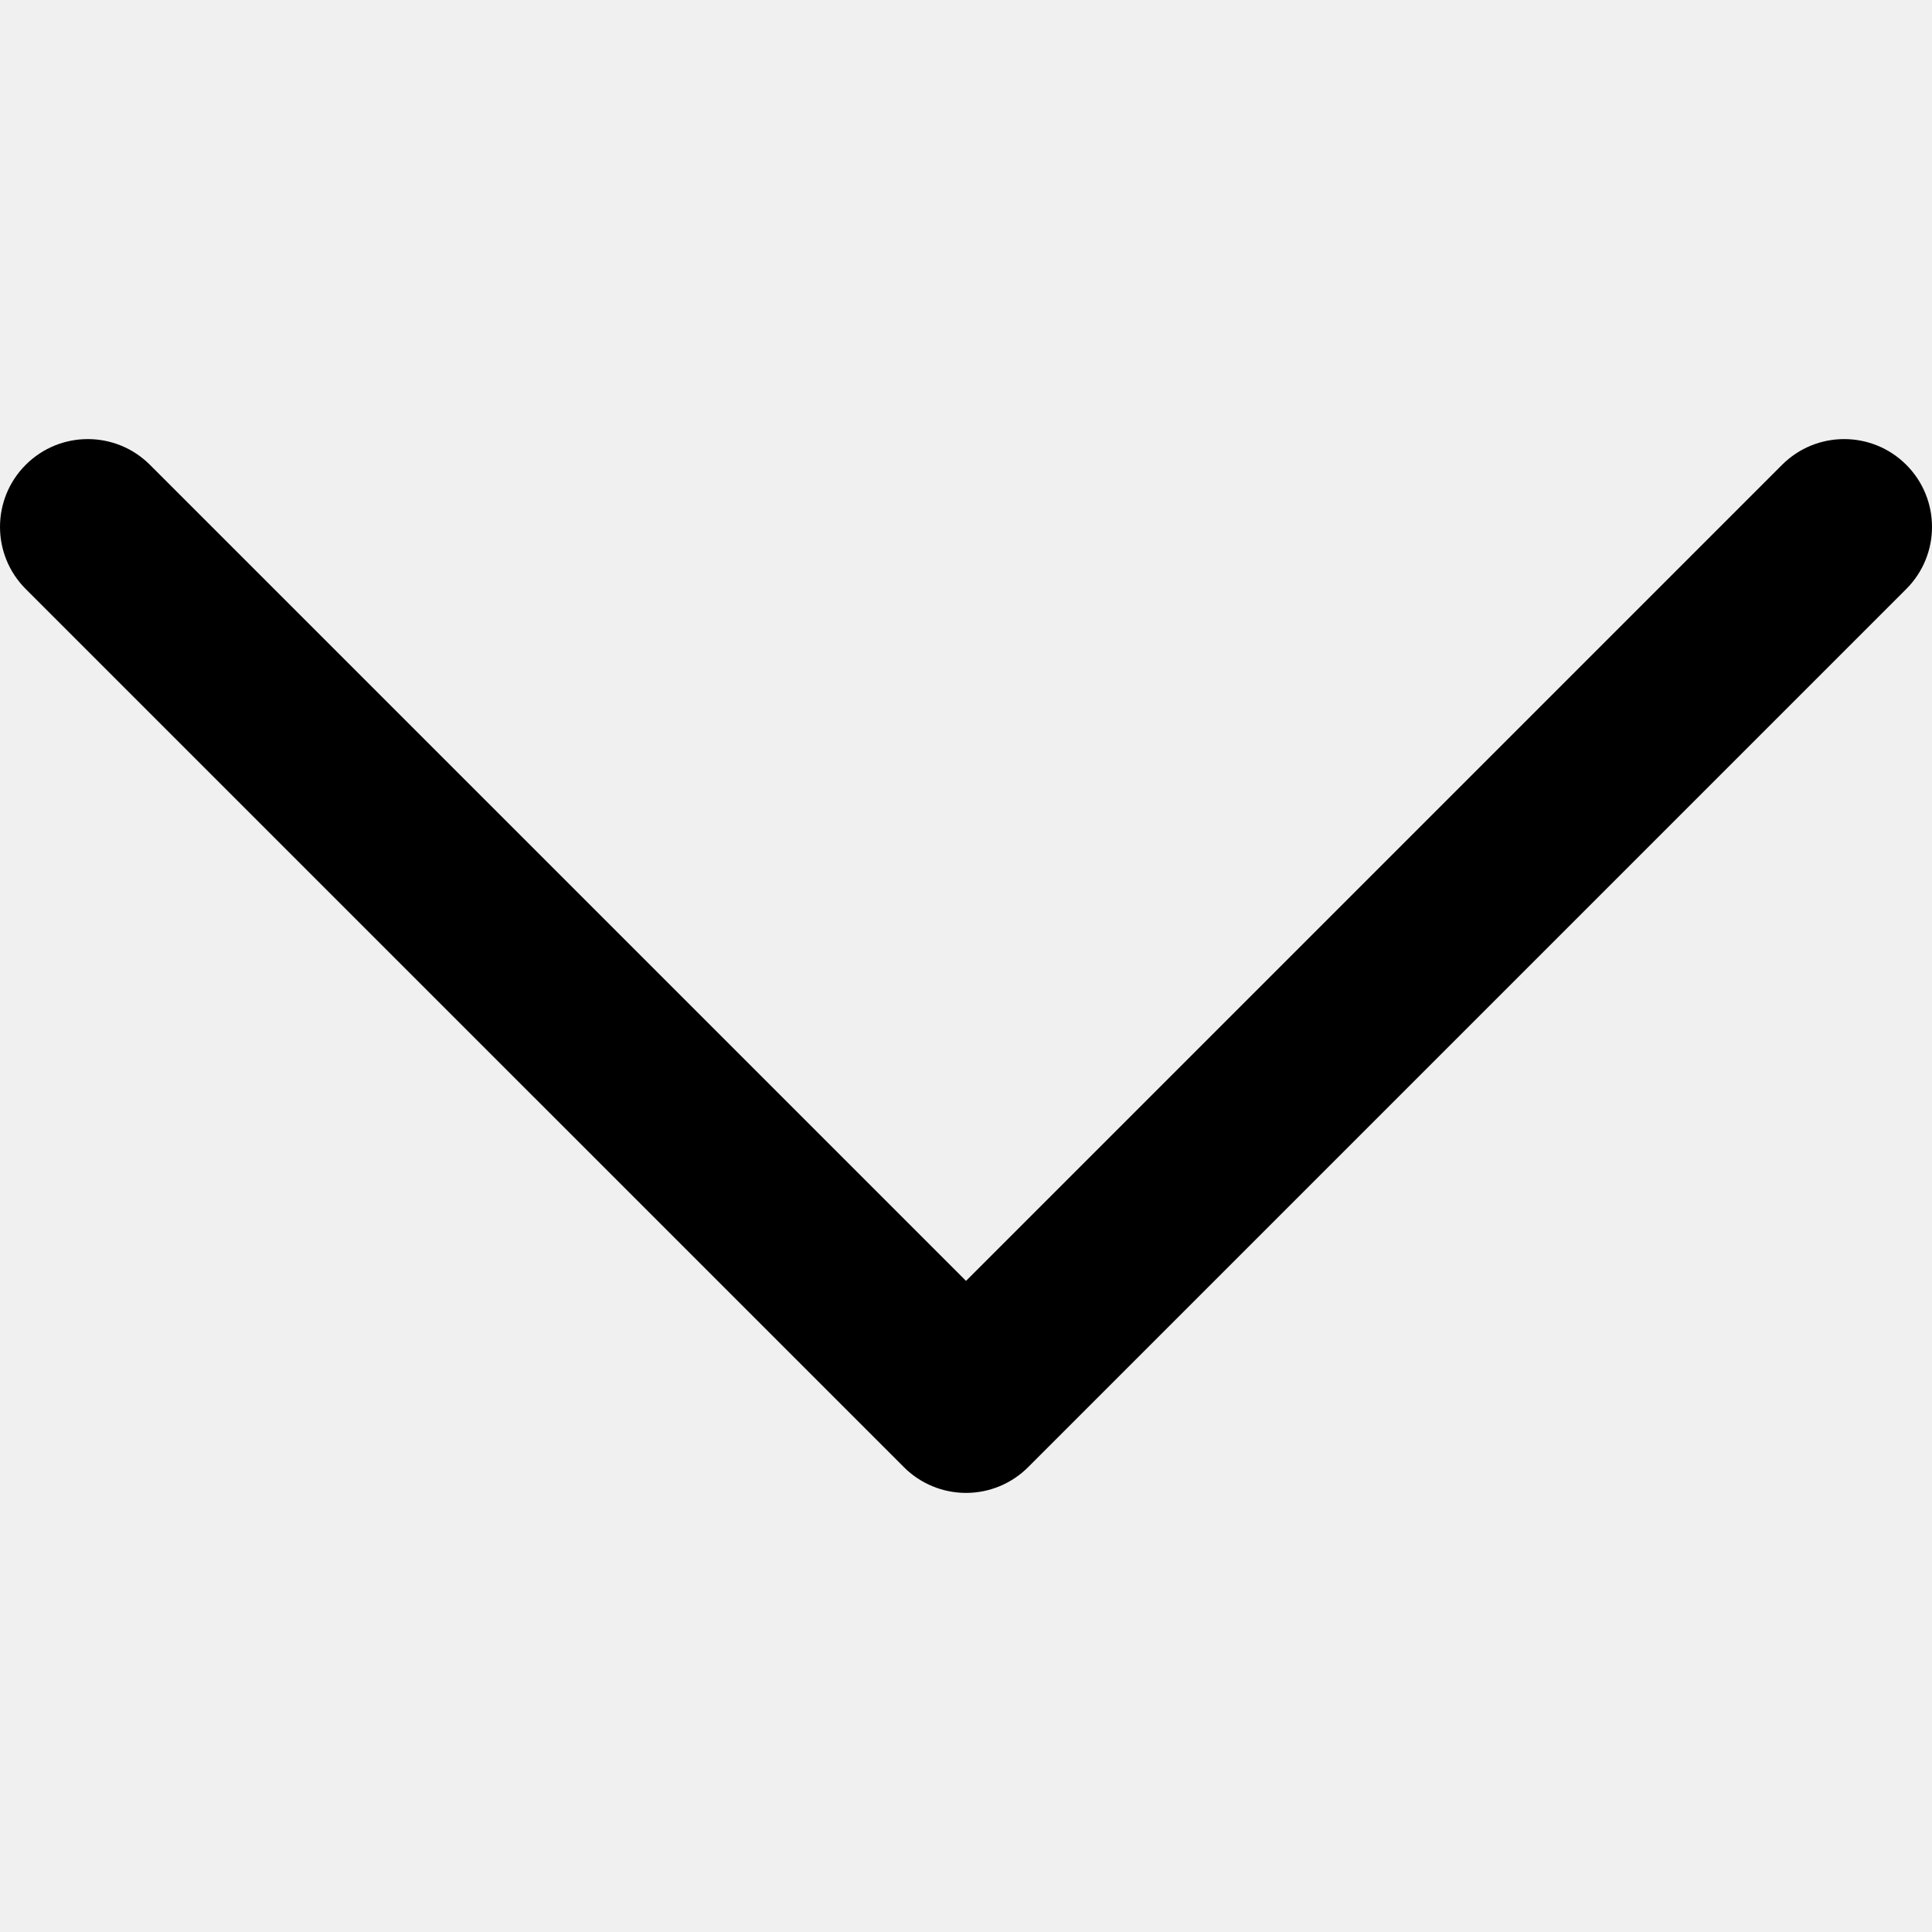
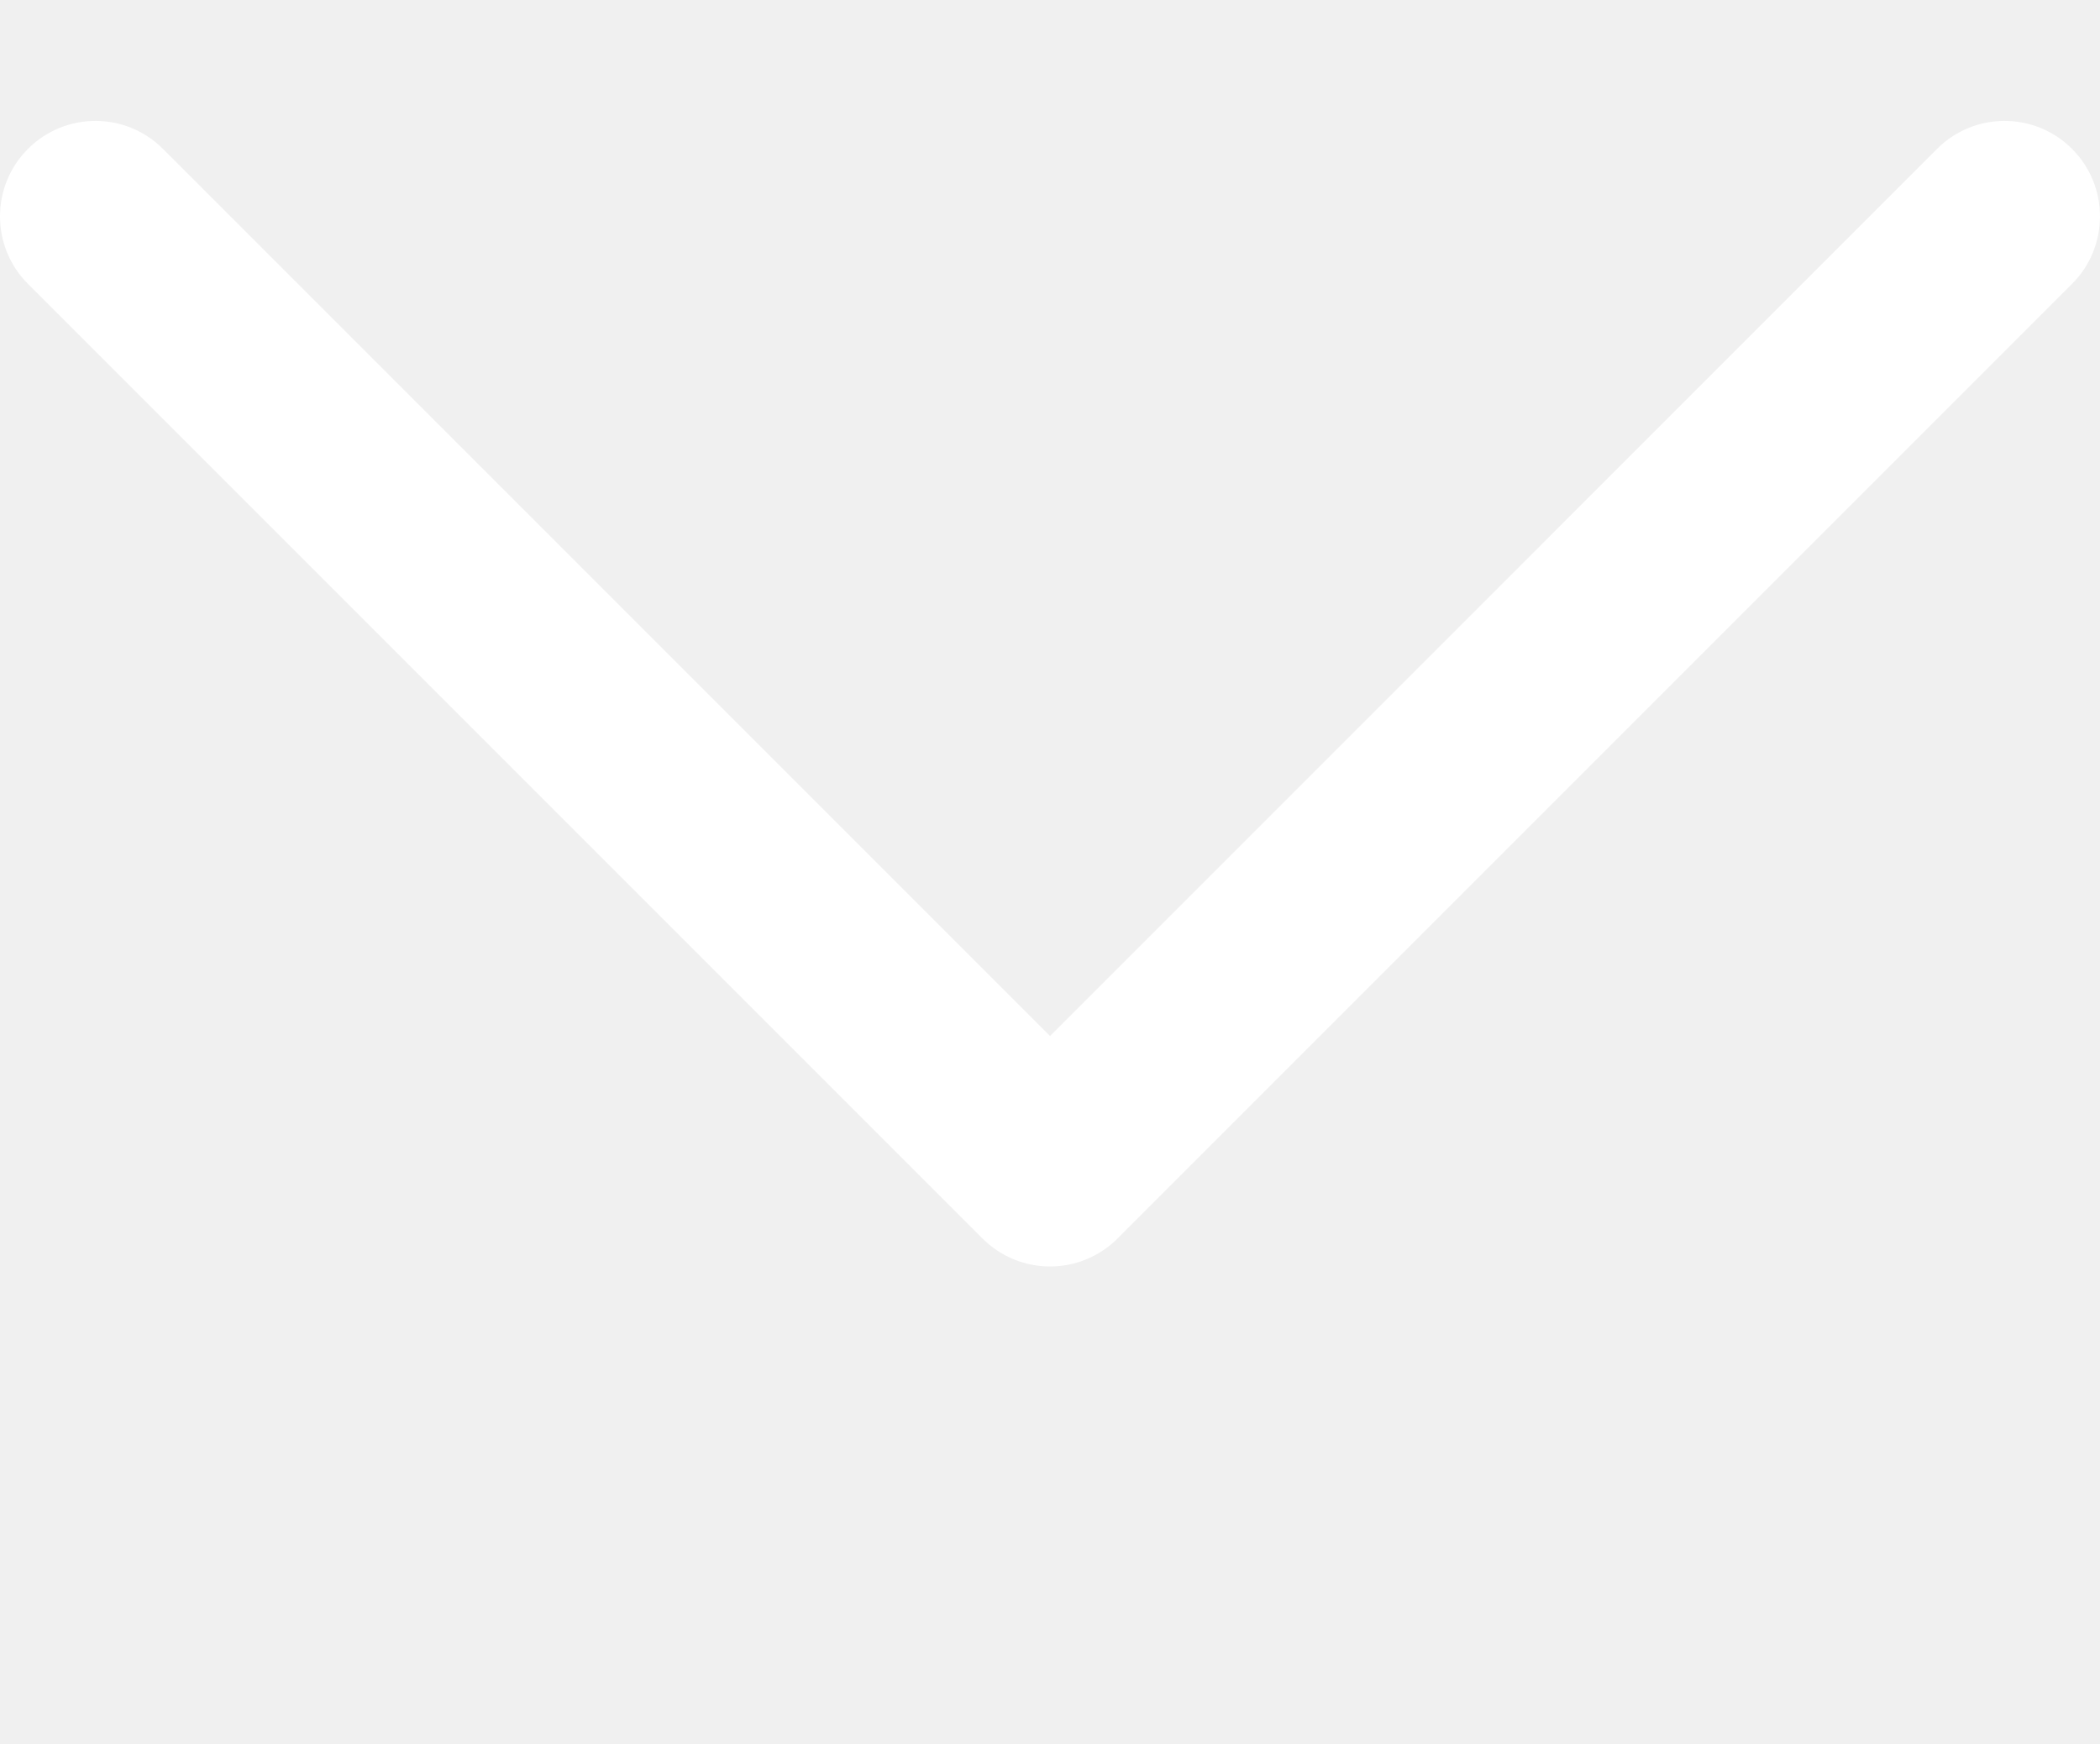
- <svg xmlns="http://www.w3.org/2000/svg" version="1.1" id="Layer_1" x="0px" y="0px" viewBox="0 0 330 330" style="enable-background:new 0 0 330 330;" xml:space="preserve">
-   <path id="XMLID_225_" d="M325.607,79.393c-5.857-5.857-15.355-5.858-21.213,0.001l-139.39,139.393L25.607,79.393  c-5.857-5.857-15.355-5.858-21.213,0.001c-5.858,5.858-5.858,15.355,0,21.213l150.004,150c2.813,2.813,6.628,4.393,10.606,4.393  s7.794-1.581,10.606-4.394l149.996-150C331.465,94.749,331.465,85.251,325.607,79.393z" />
-   <g>
- </g>
-   <g>
- </g>
-   <g>
- </g>
-   <g>
- </g>
-   <g>
- </g>
-   <g>
- </g>
-   <g>
- </g>
-   <g>
- </g>
-   <g>
- </g>
-   <g>
- </g>
-   <g>
- </g>
-   <g>
- </g>
-   <g>
- </g>
-   <g>
- </g>
-   <g>
- </g>
+ <svg xmlns="http://www.w3.org/2000/svg" width="165" height="137" viewBox="0 0 165 137" fill="none">
+   <g clip-path="url(#clip0_13_3)">
+     <path d="M162.803 11.697C159.875 8.768 155.126 8.768 152.197 11.697L82.502 81.394L12.803 11.697C9.875 8.768 5.126 8.768 2.197 11.697C-0.732 14.626 -0.732 19.375 2.197 22.303L77.199 97.303C78.606 98.71 80.513 99.5 82.502 99.5C84.491 99.5 86.399 98.71 87.805 97.303L162.803 22.303C165.732 19.375 165.732 14.626 162.803 11.697Z" fill="white" />
+   </g>
+   <defs>
+     <clipPath id="clip0_13_3">
+       <rect width="165" height="165" fill="white" transform="translate(0 -28)" />
+     </clipPath>
+   </defs>
</svg>
